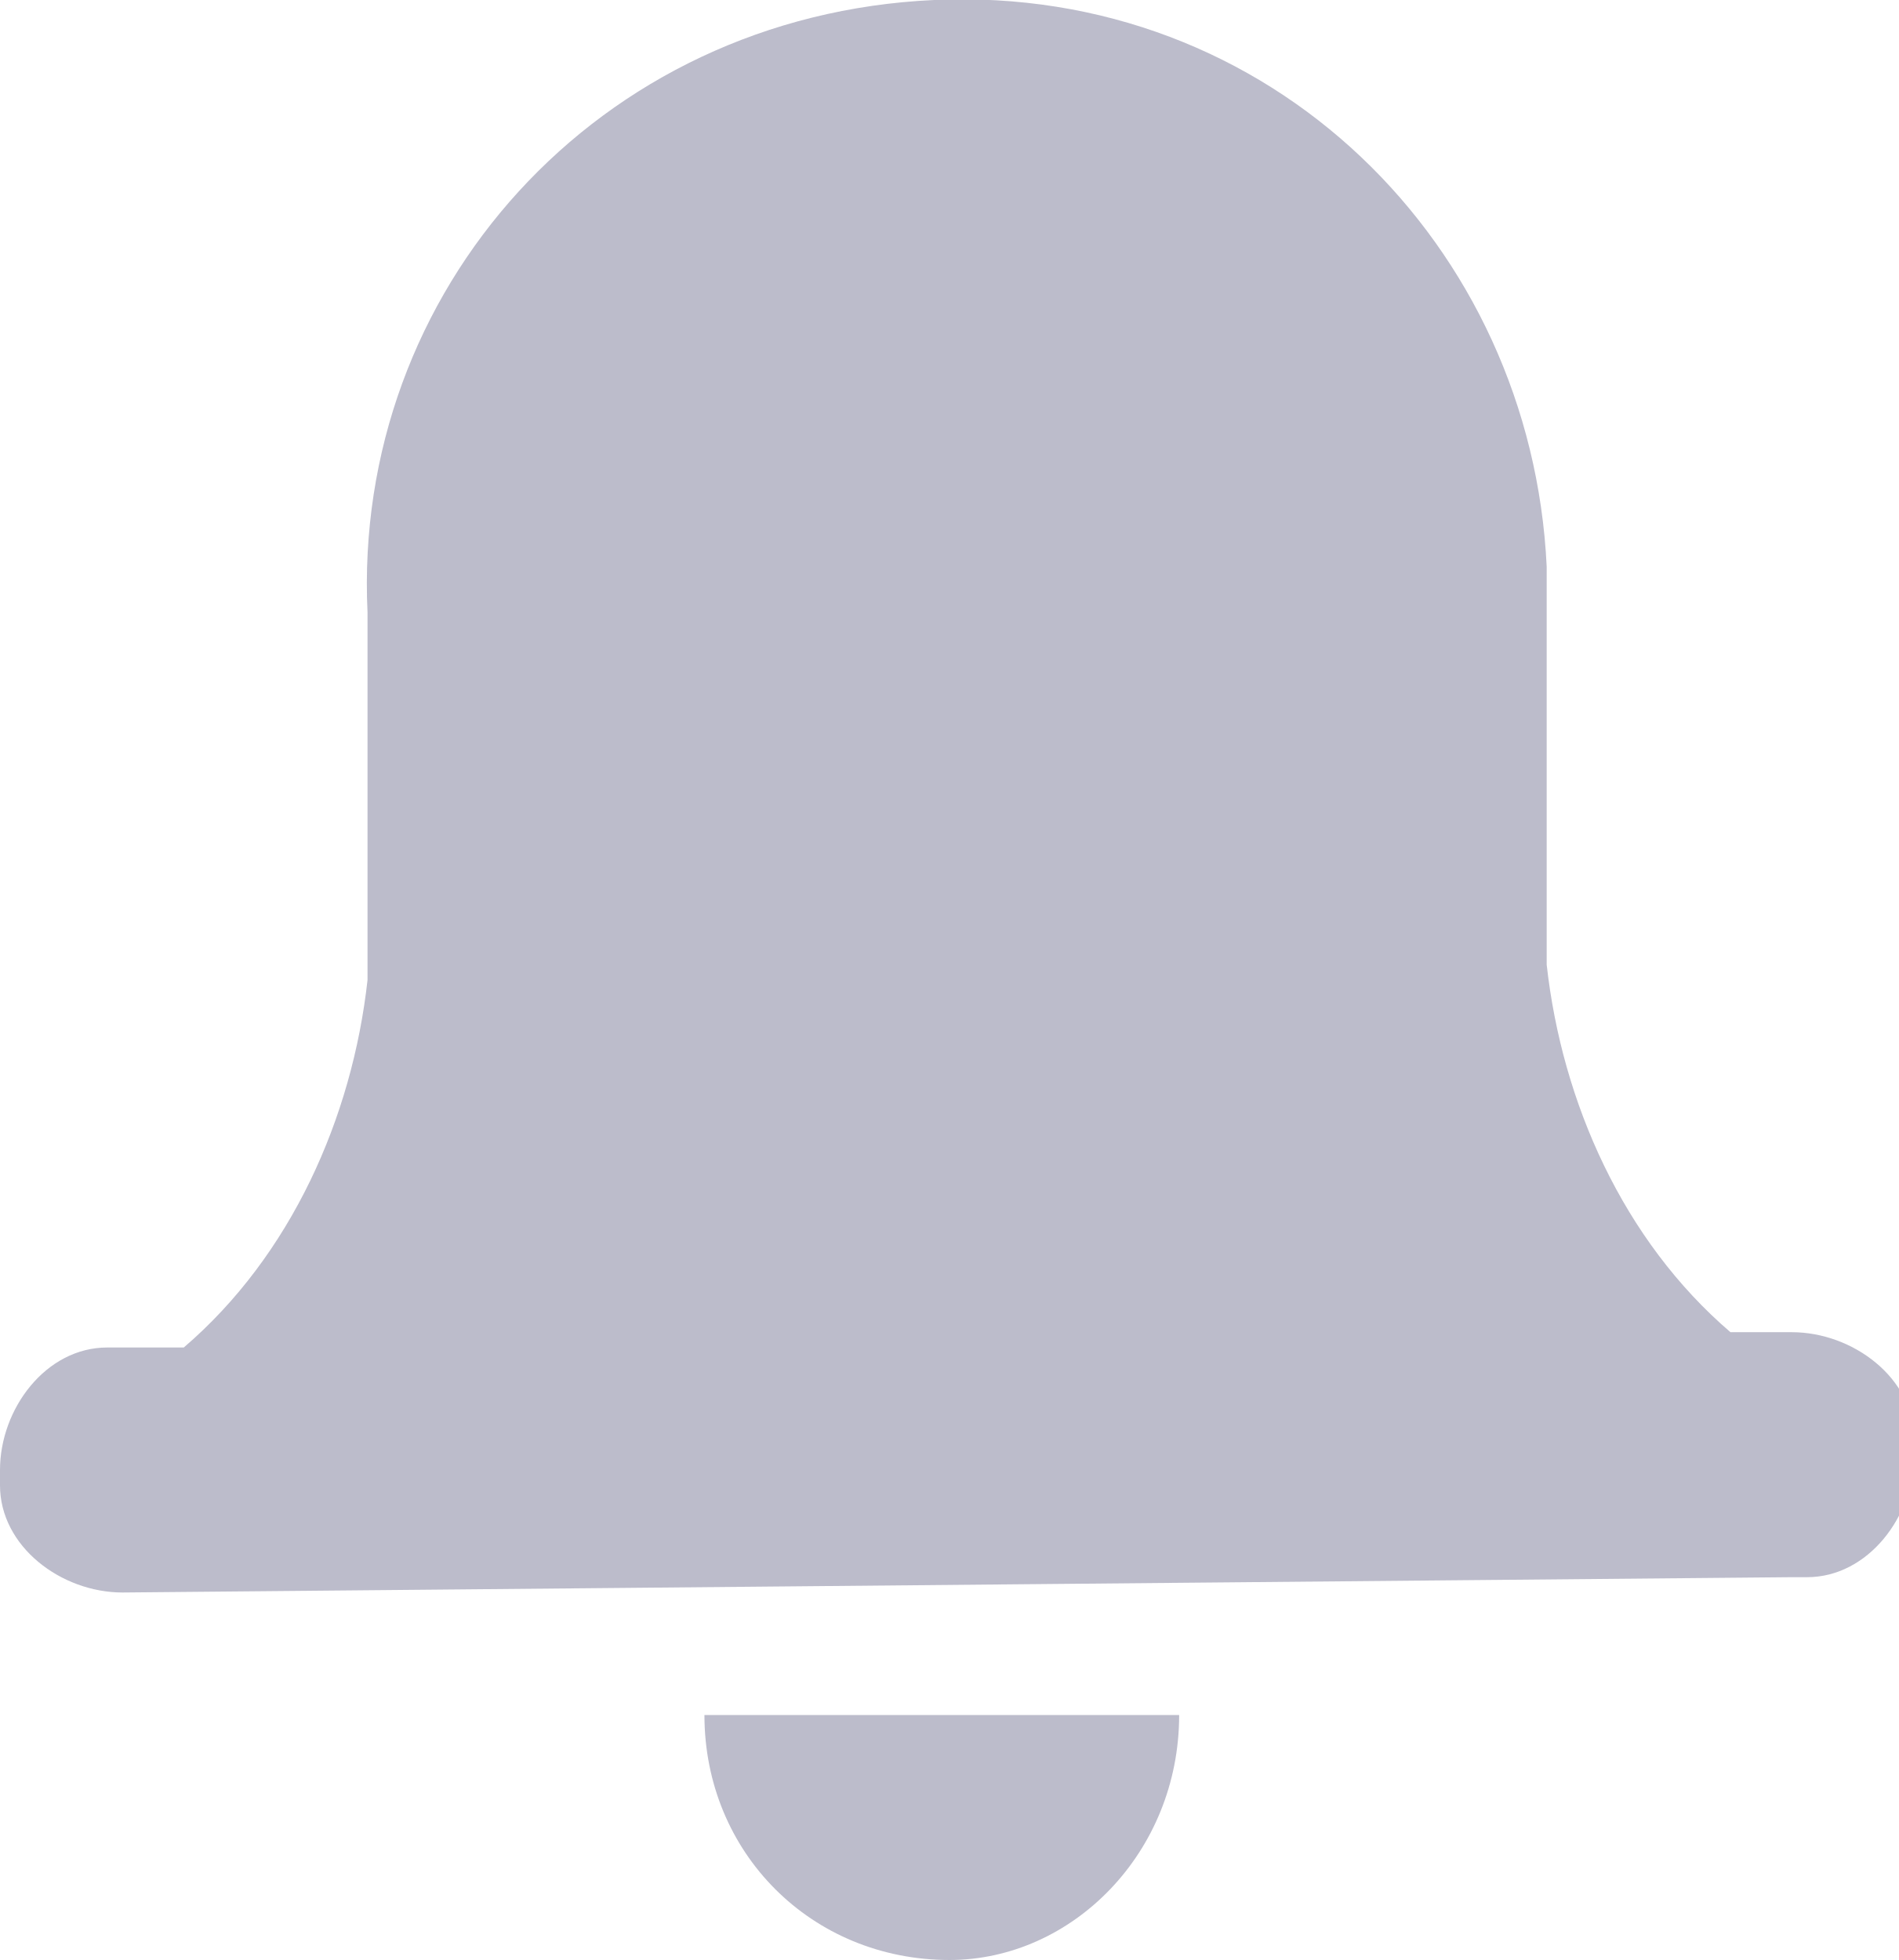
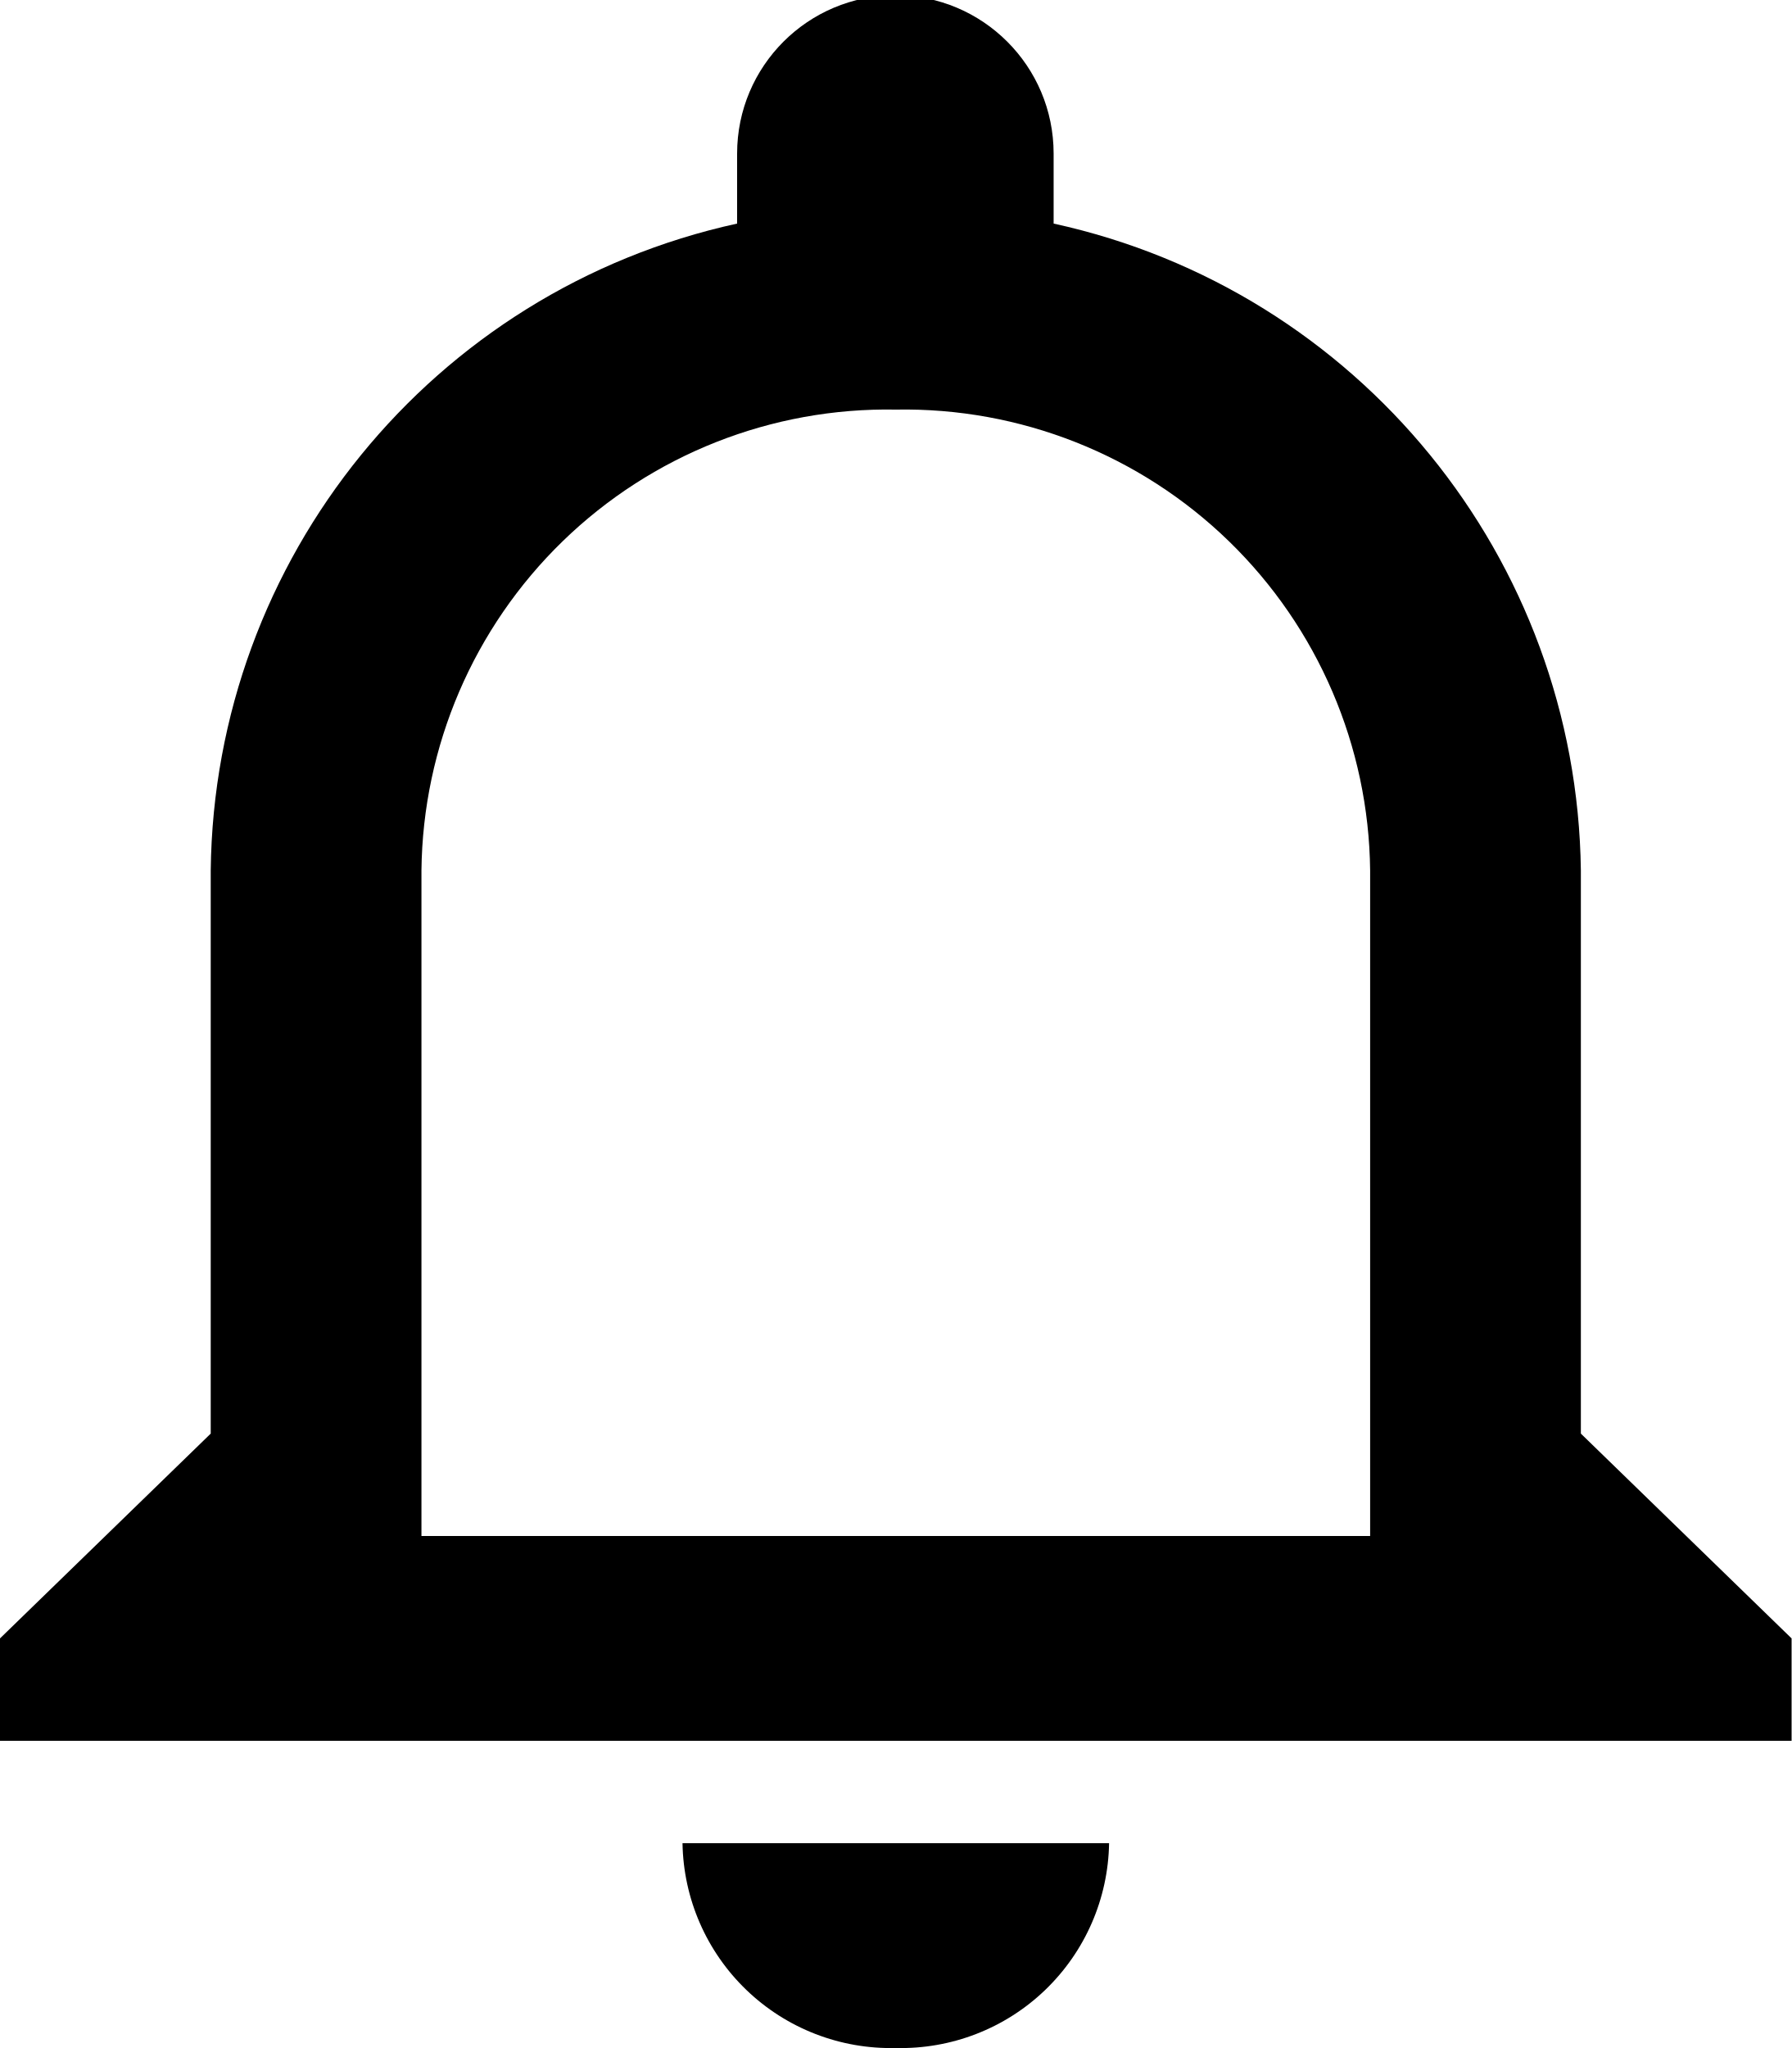
- <svg xmlns="http://www.w3.org/2000/svg" version="1.1" id="Layer_1" x="0px" y="0px" viewBox="0 0 12.4 12.8" style="enable-background:new 0 0 12.4 12.8;" xml:space="preserve">
-   <style type="text/css">
- 	.st0{fill:#BCBCCB;}
- </style>
-   <g>
-     <path class="st0" d="M4.6,11.2h3.1c0,0.9-0.7,1.6-1.5,1.6C5.3,12.8,4.6,12.1,4.6,11.2z M0.8,10.4C0.4,10.4,0,10.1,0,9.7   c0,0,0-0.1,0-0.1c0-0.4,0.3-0.8,0.7-0.8c0,0,0.1,0,0.1,0h0.4c0.7-0.6,1.1-1.5,1.2-2.4V4C2.3,1.9,3.9,0.1,6.1,0s3.9,1.6,4,3.7   c0,0.1,0,0.2,0,0.2v2.4c0.1,0.9,0.5,1.8,1.2,2.4h0.4c0.4,0,0.8,0.3,0.8,0.7c0,0,0,0.1,0,0.1c0,0.4-0.3,0.8-0.7,0.8c0,0-0.1,0-0.1,0   L0.8,10.4z" />
-   </g>
+ <svg xmlns="http://www.w3.org/2000/svg" id="Layer_1" data-name="Layer 1" viewBox="0 0 21 24">
+   <path d="M16.06,18H4.94V10.2A5.46,5.46,0,0,1,10.5,4.8a5.46,5.46,0,0,1,5.56,5.4m2.47,6.6V10.2a7.86,7.86,0,0,0-6.18-7.58V1.8a1.85,1.85,0,0,0-3.71,0v.82A7.85,7.85,0,0,0,2.47,10.2v6.6L0,19.2v1.2H21V19.2M10.5,24A2.44,2.44,0,0,0,13,21.6H8A2.44,2.44,0,0,0,10.5,24Z" />
</svg>
